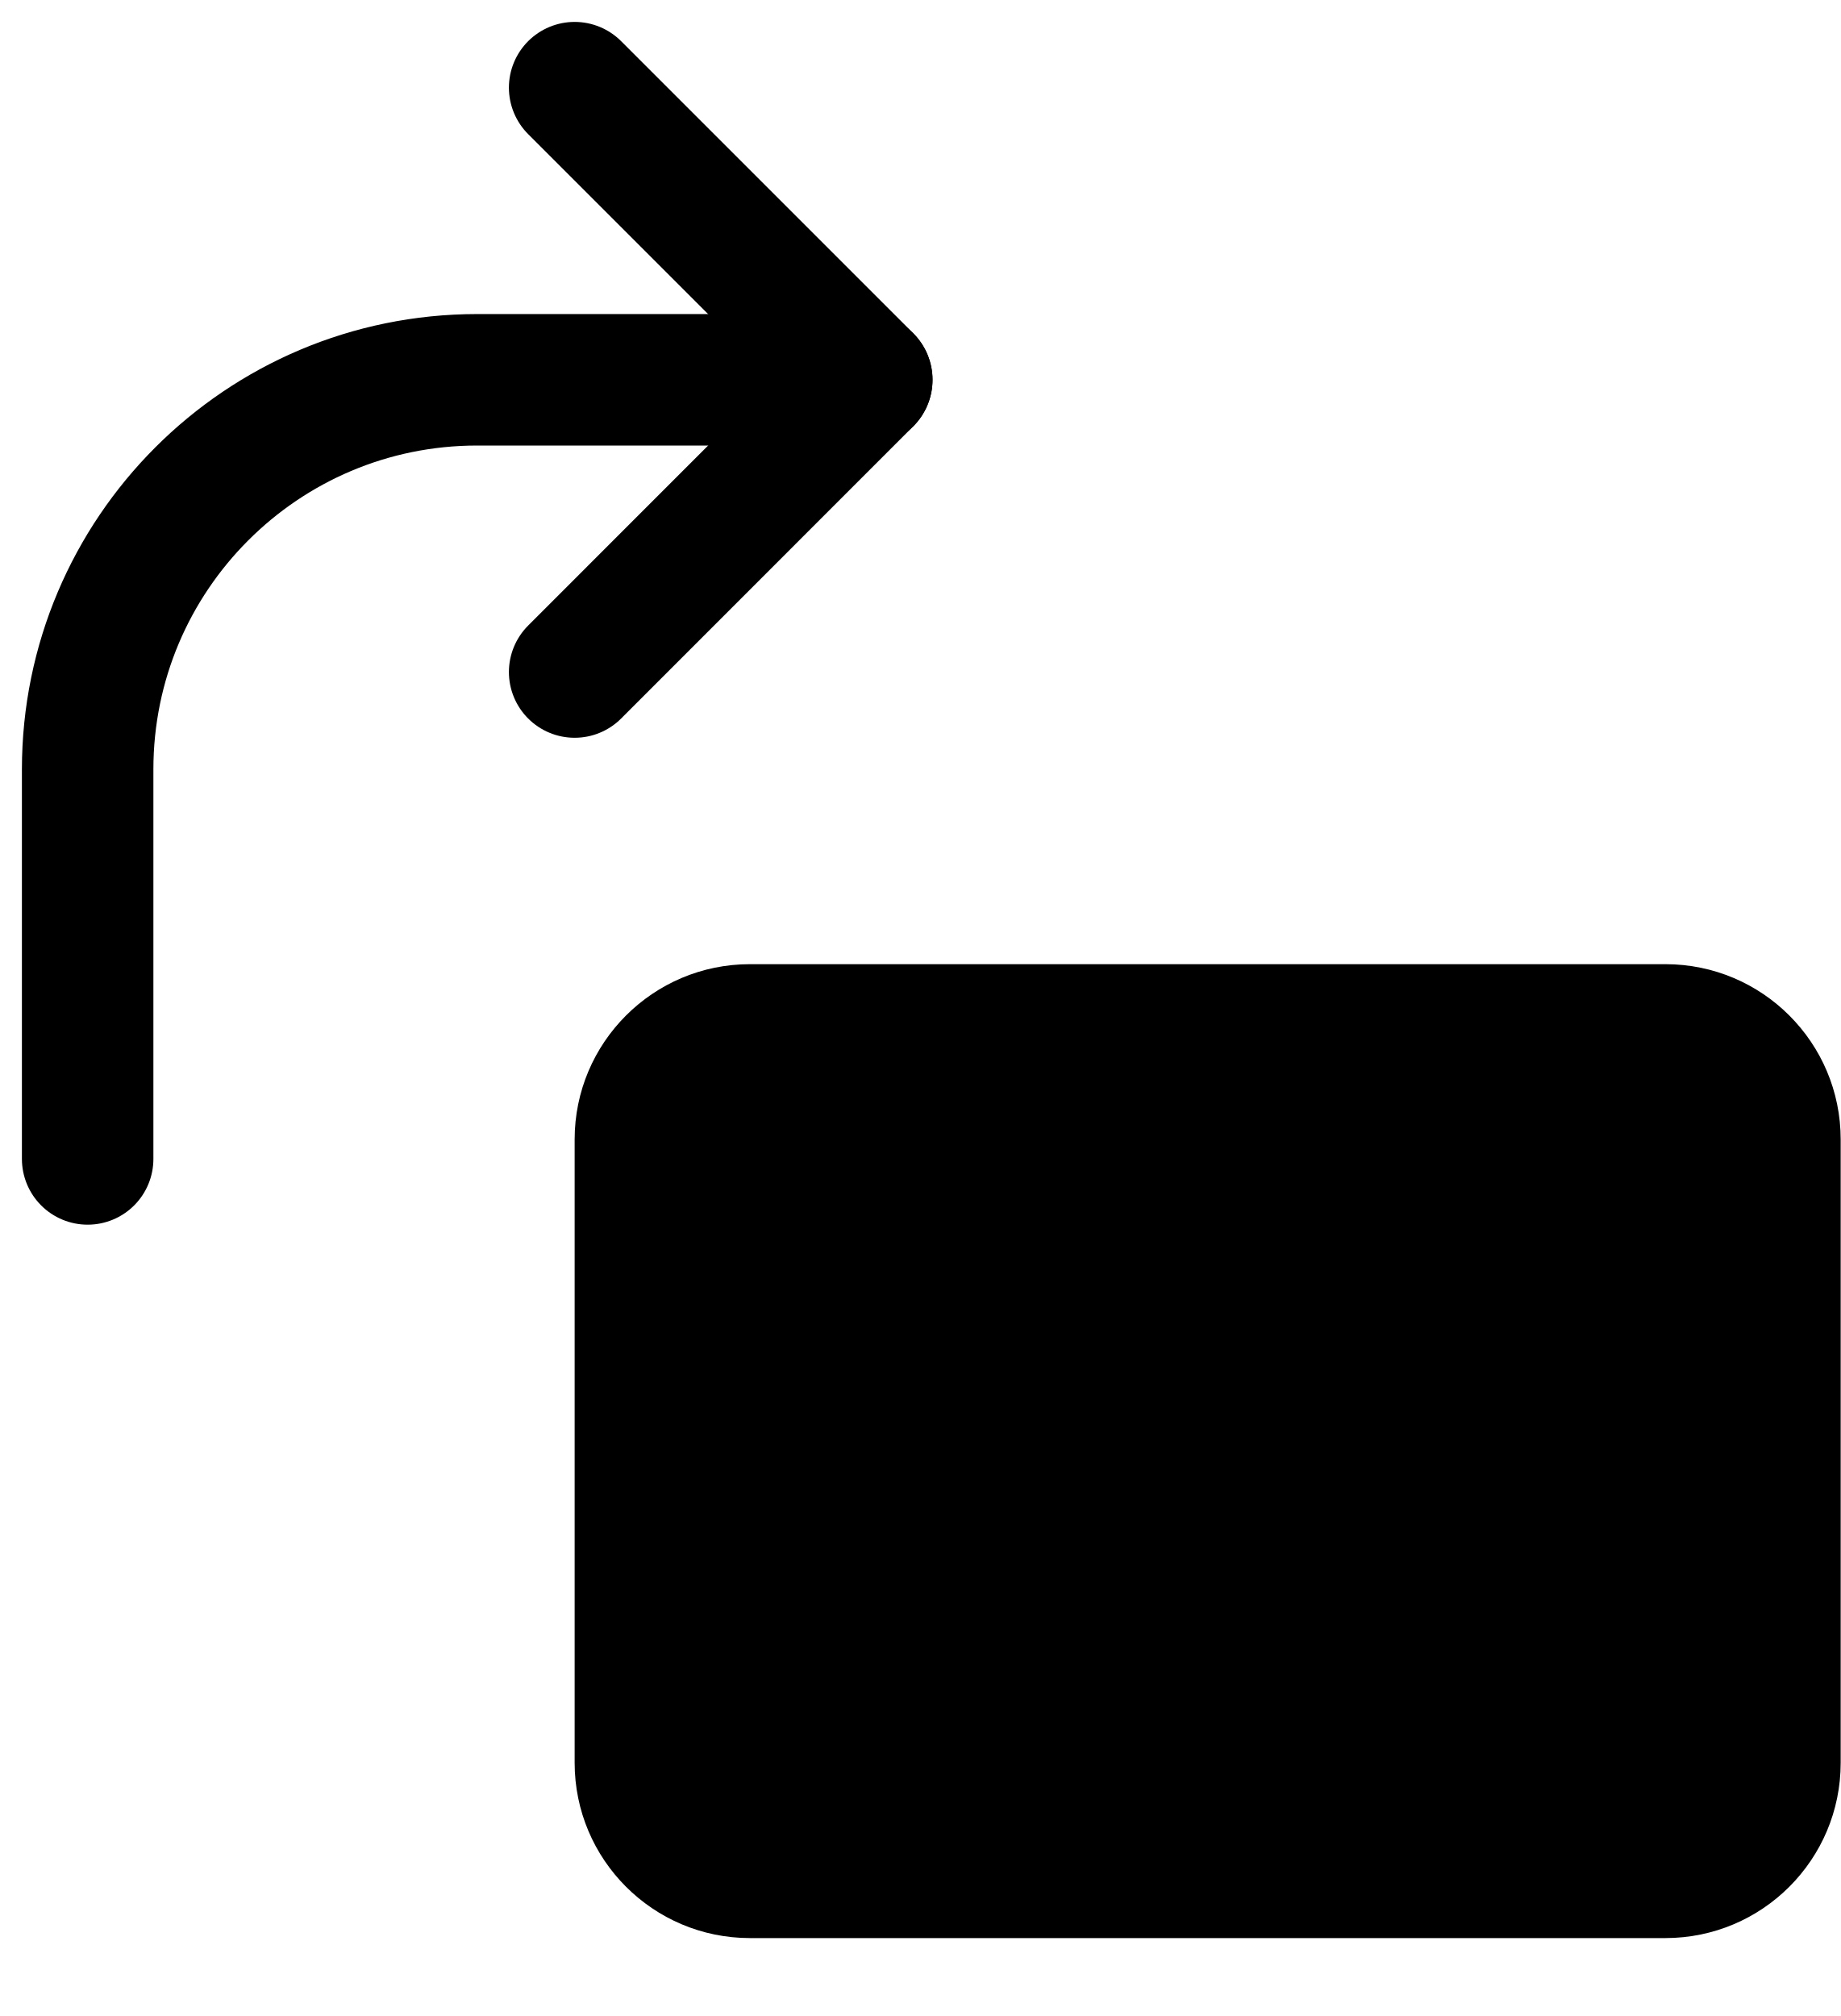
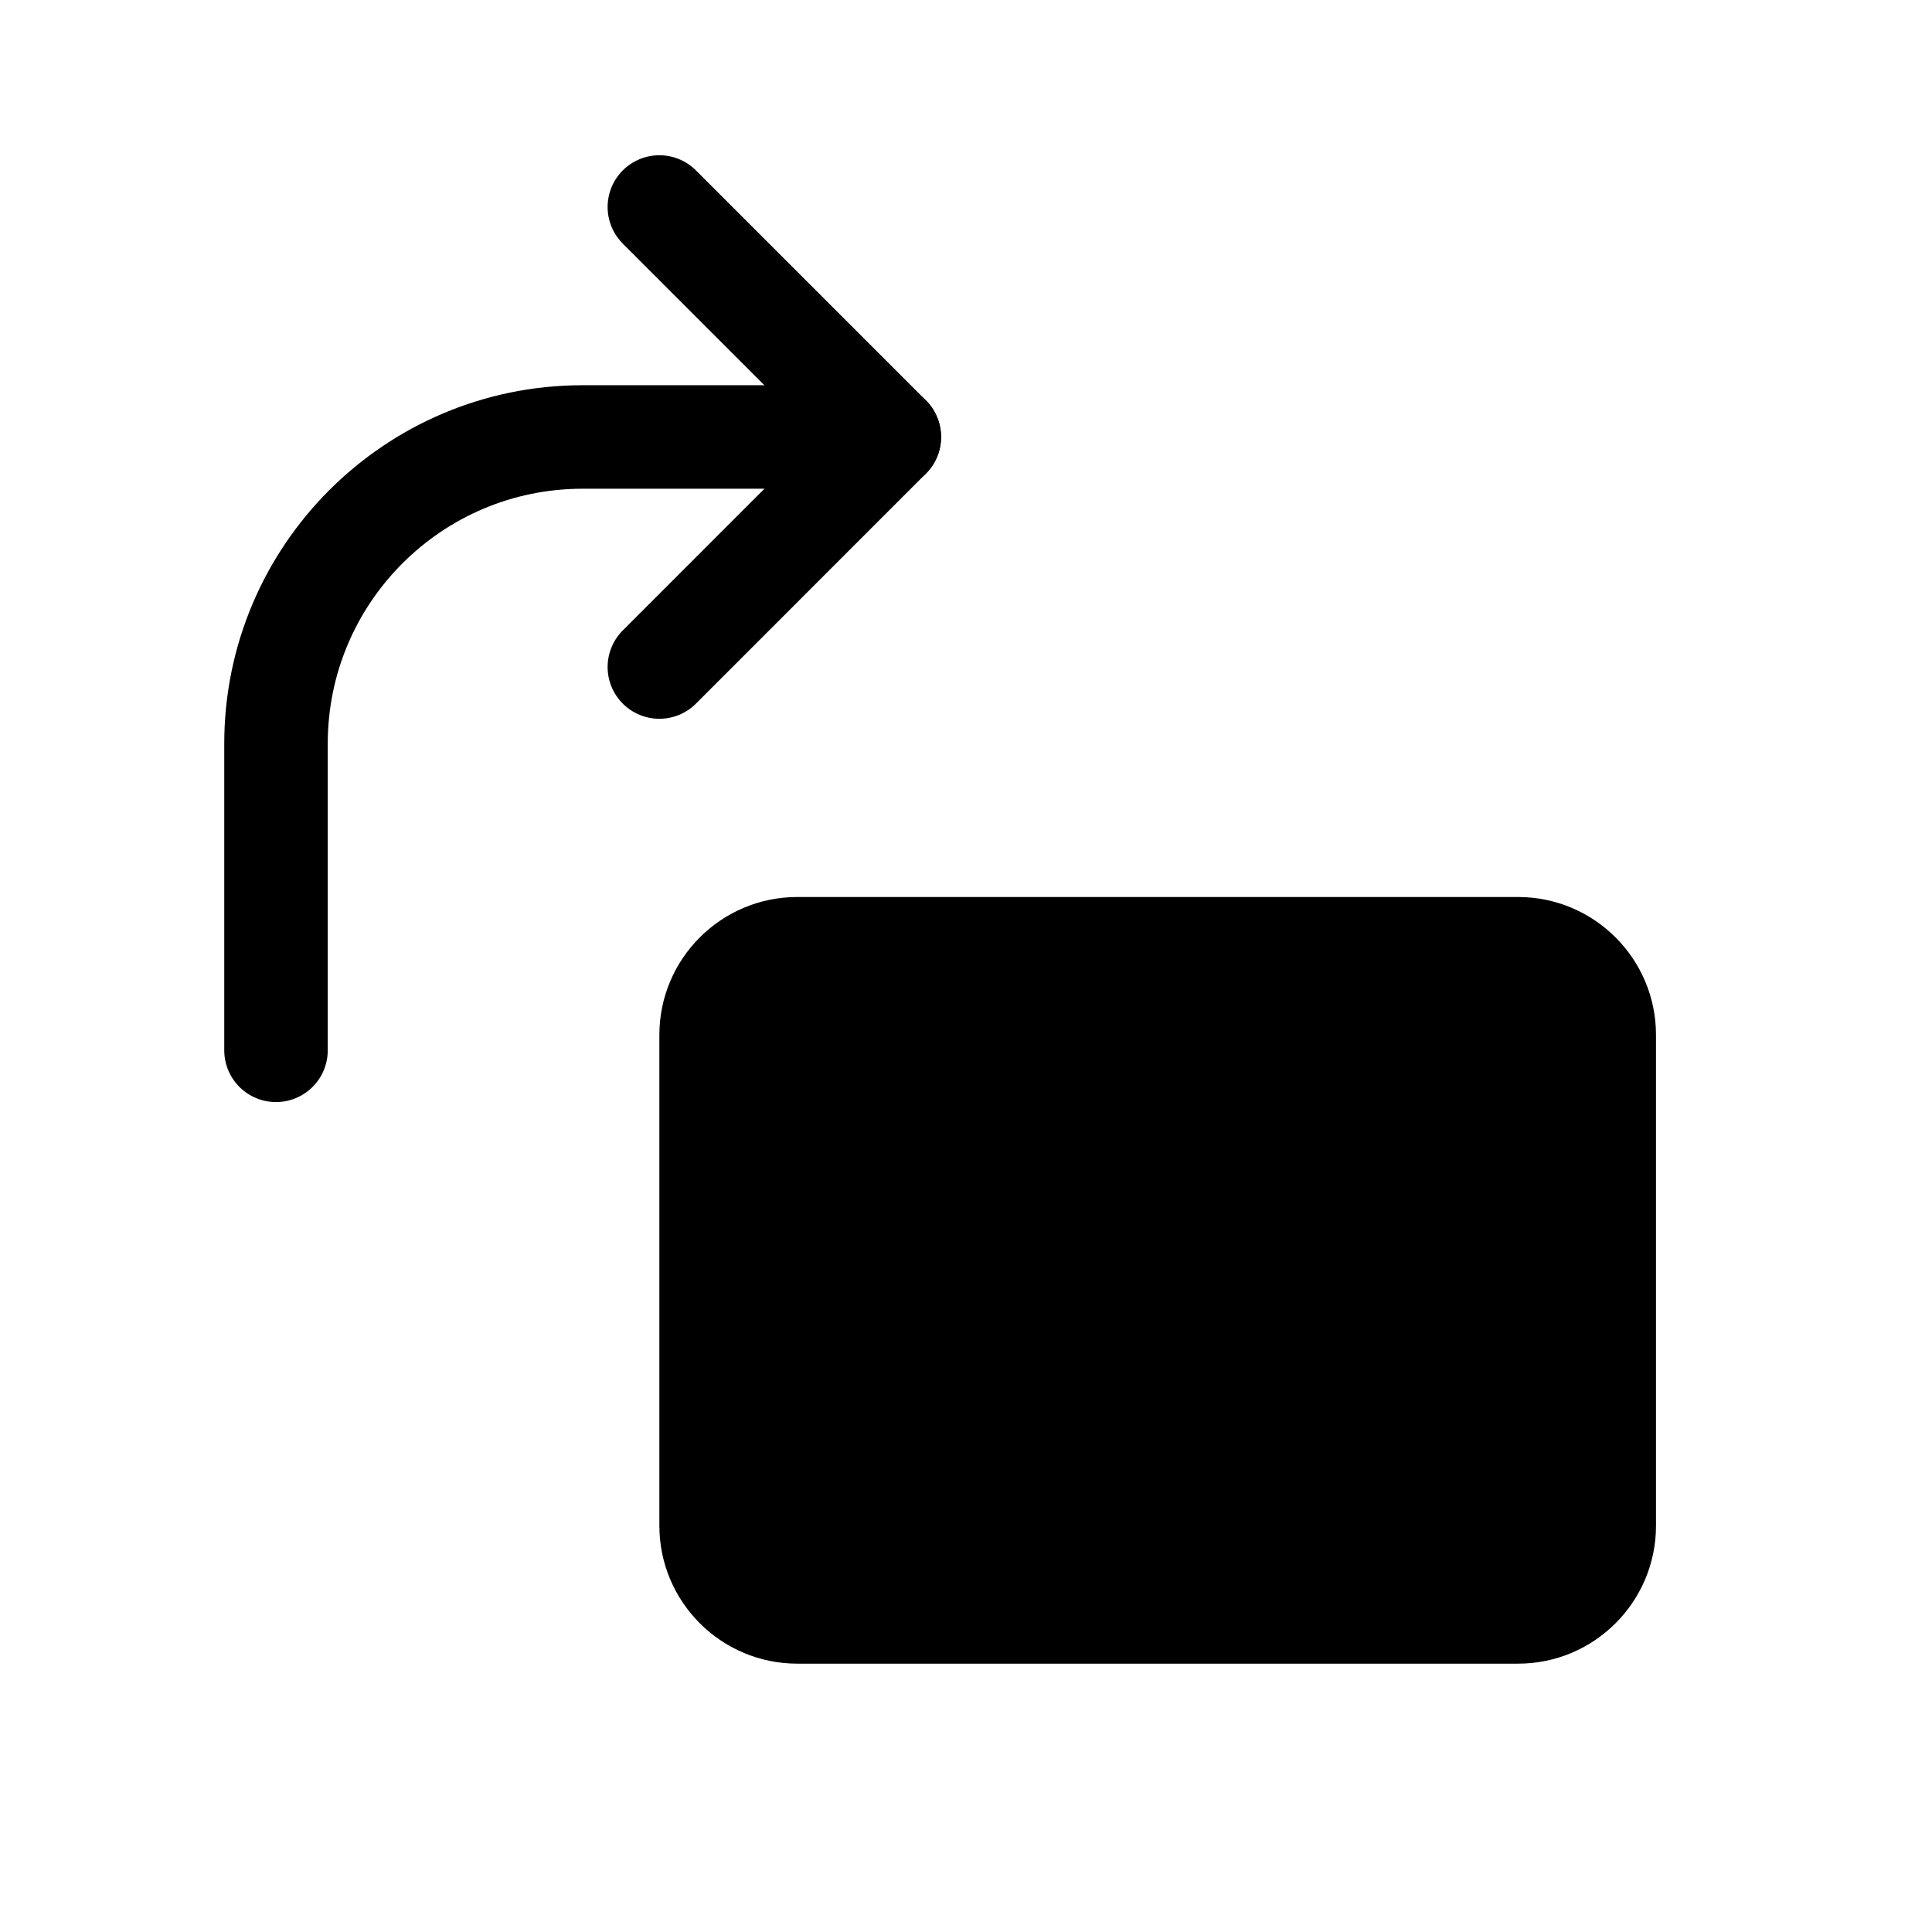
- <svg xmlns="http://www.w3.org/2000/svg" viewBox="0 0 21 23">
-   <g fill="none" fill-rule="evenodd" transform="translate(1 1)">
-     <rect width="14.444" height="11.111" x="5.556" y="10" fill="currentColor" rx="2" />
-     <g stroke="currentColor" stroke-linecap="round" stroke-linejoin="round" stroke-width="1.5">
-       <path d="M8.889 3.333H4.444C1.99 3.333 0 5.323 0 7.778v4.444" />
-       <path d="M5.556 0L8.889 3.333 5.556 6.667" />
+ <svg xmlns="http://www.w3.org/2000/svg" width="28px" height="28px" viewBox="0 0 28 28" version="1.1">
+   <g id="tool-rotate-right" stroke="none" stroke-width="1" fill="none" fill-rule="evenodd">
+     <rect id="Rectangle" x="0" y="0" width="28" height="28" />
+     <rect id="Rectangle" fill="currentColor" x="9.556" y="13" width="14.444" height="11.111" rx="2" />
+     <g id="Group-11" transform="translate(4, 3)" stroke="currentColor" stroke-linecap="round" stroke-linejoin="round" stroke-width="1.5">
+       <path d="M8.889,3.333 L4.444,3.333 C1.99,3.333 0,5.323 0,7.778 L0,12.222" id="Path" />
+       <polyline id="Path" points="5.556 0 8.889 3.333 5.556 6.667" />
    </g>
  </g>
</svg>
